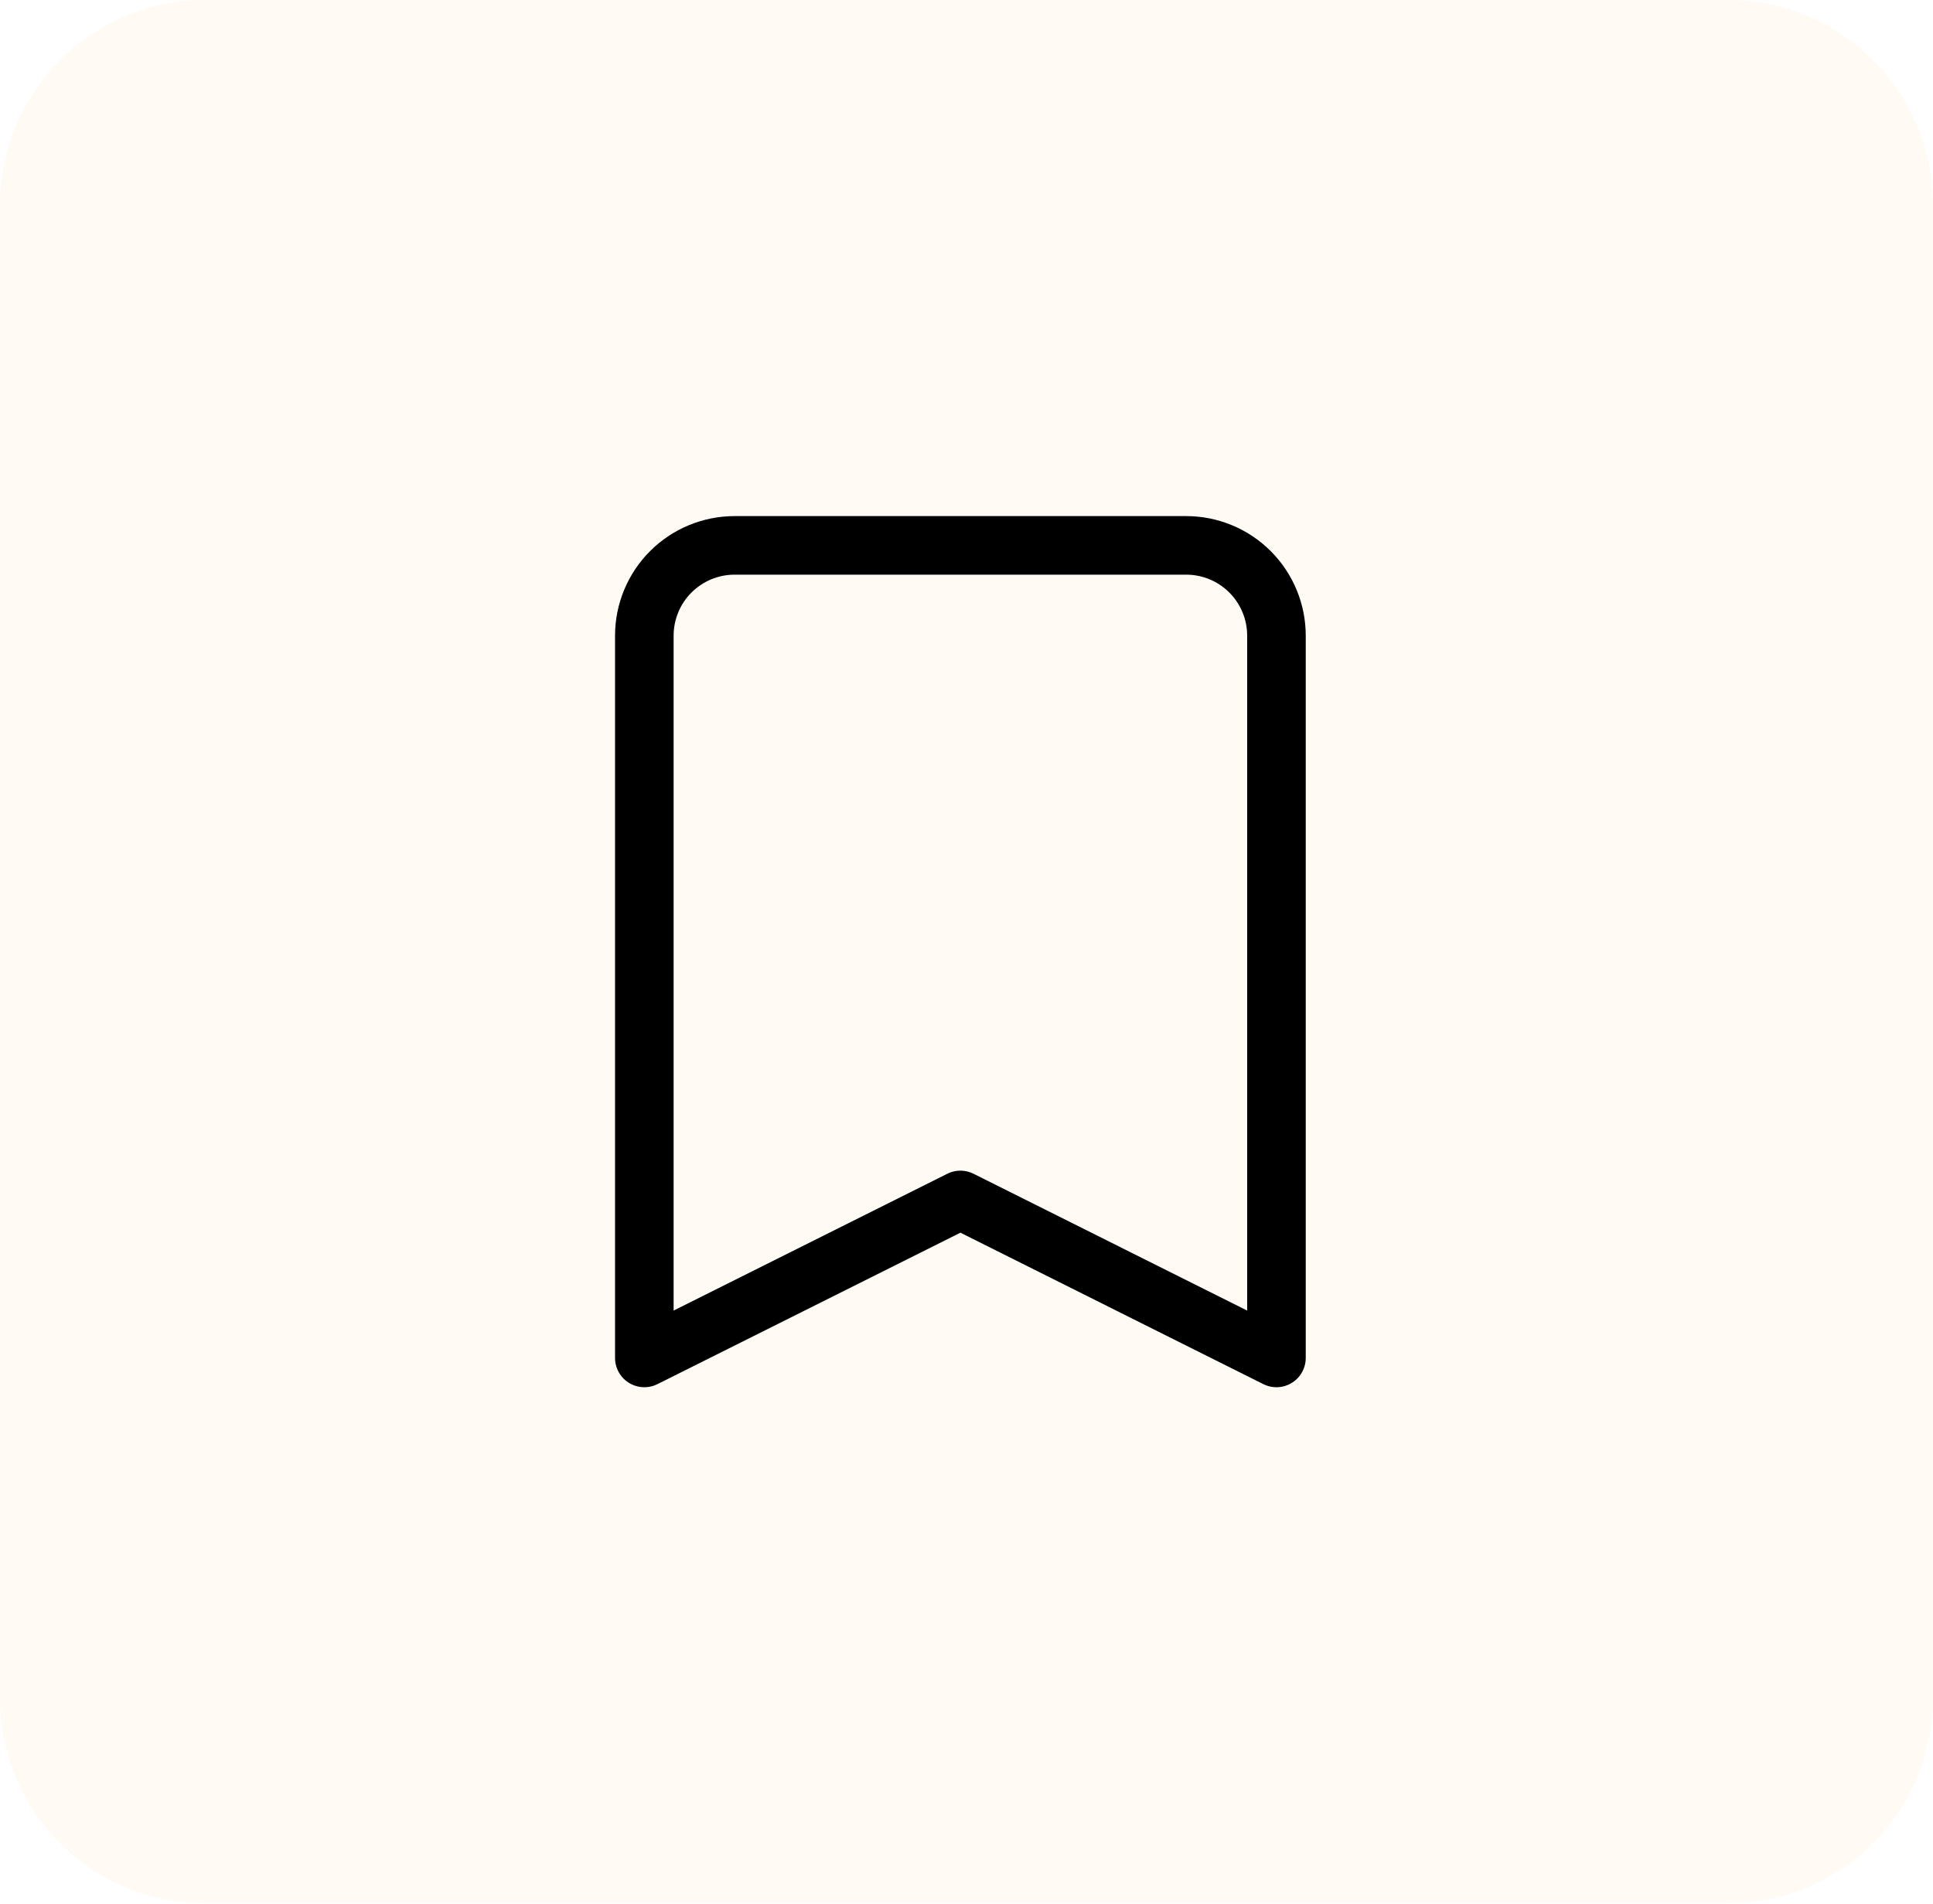
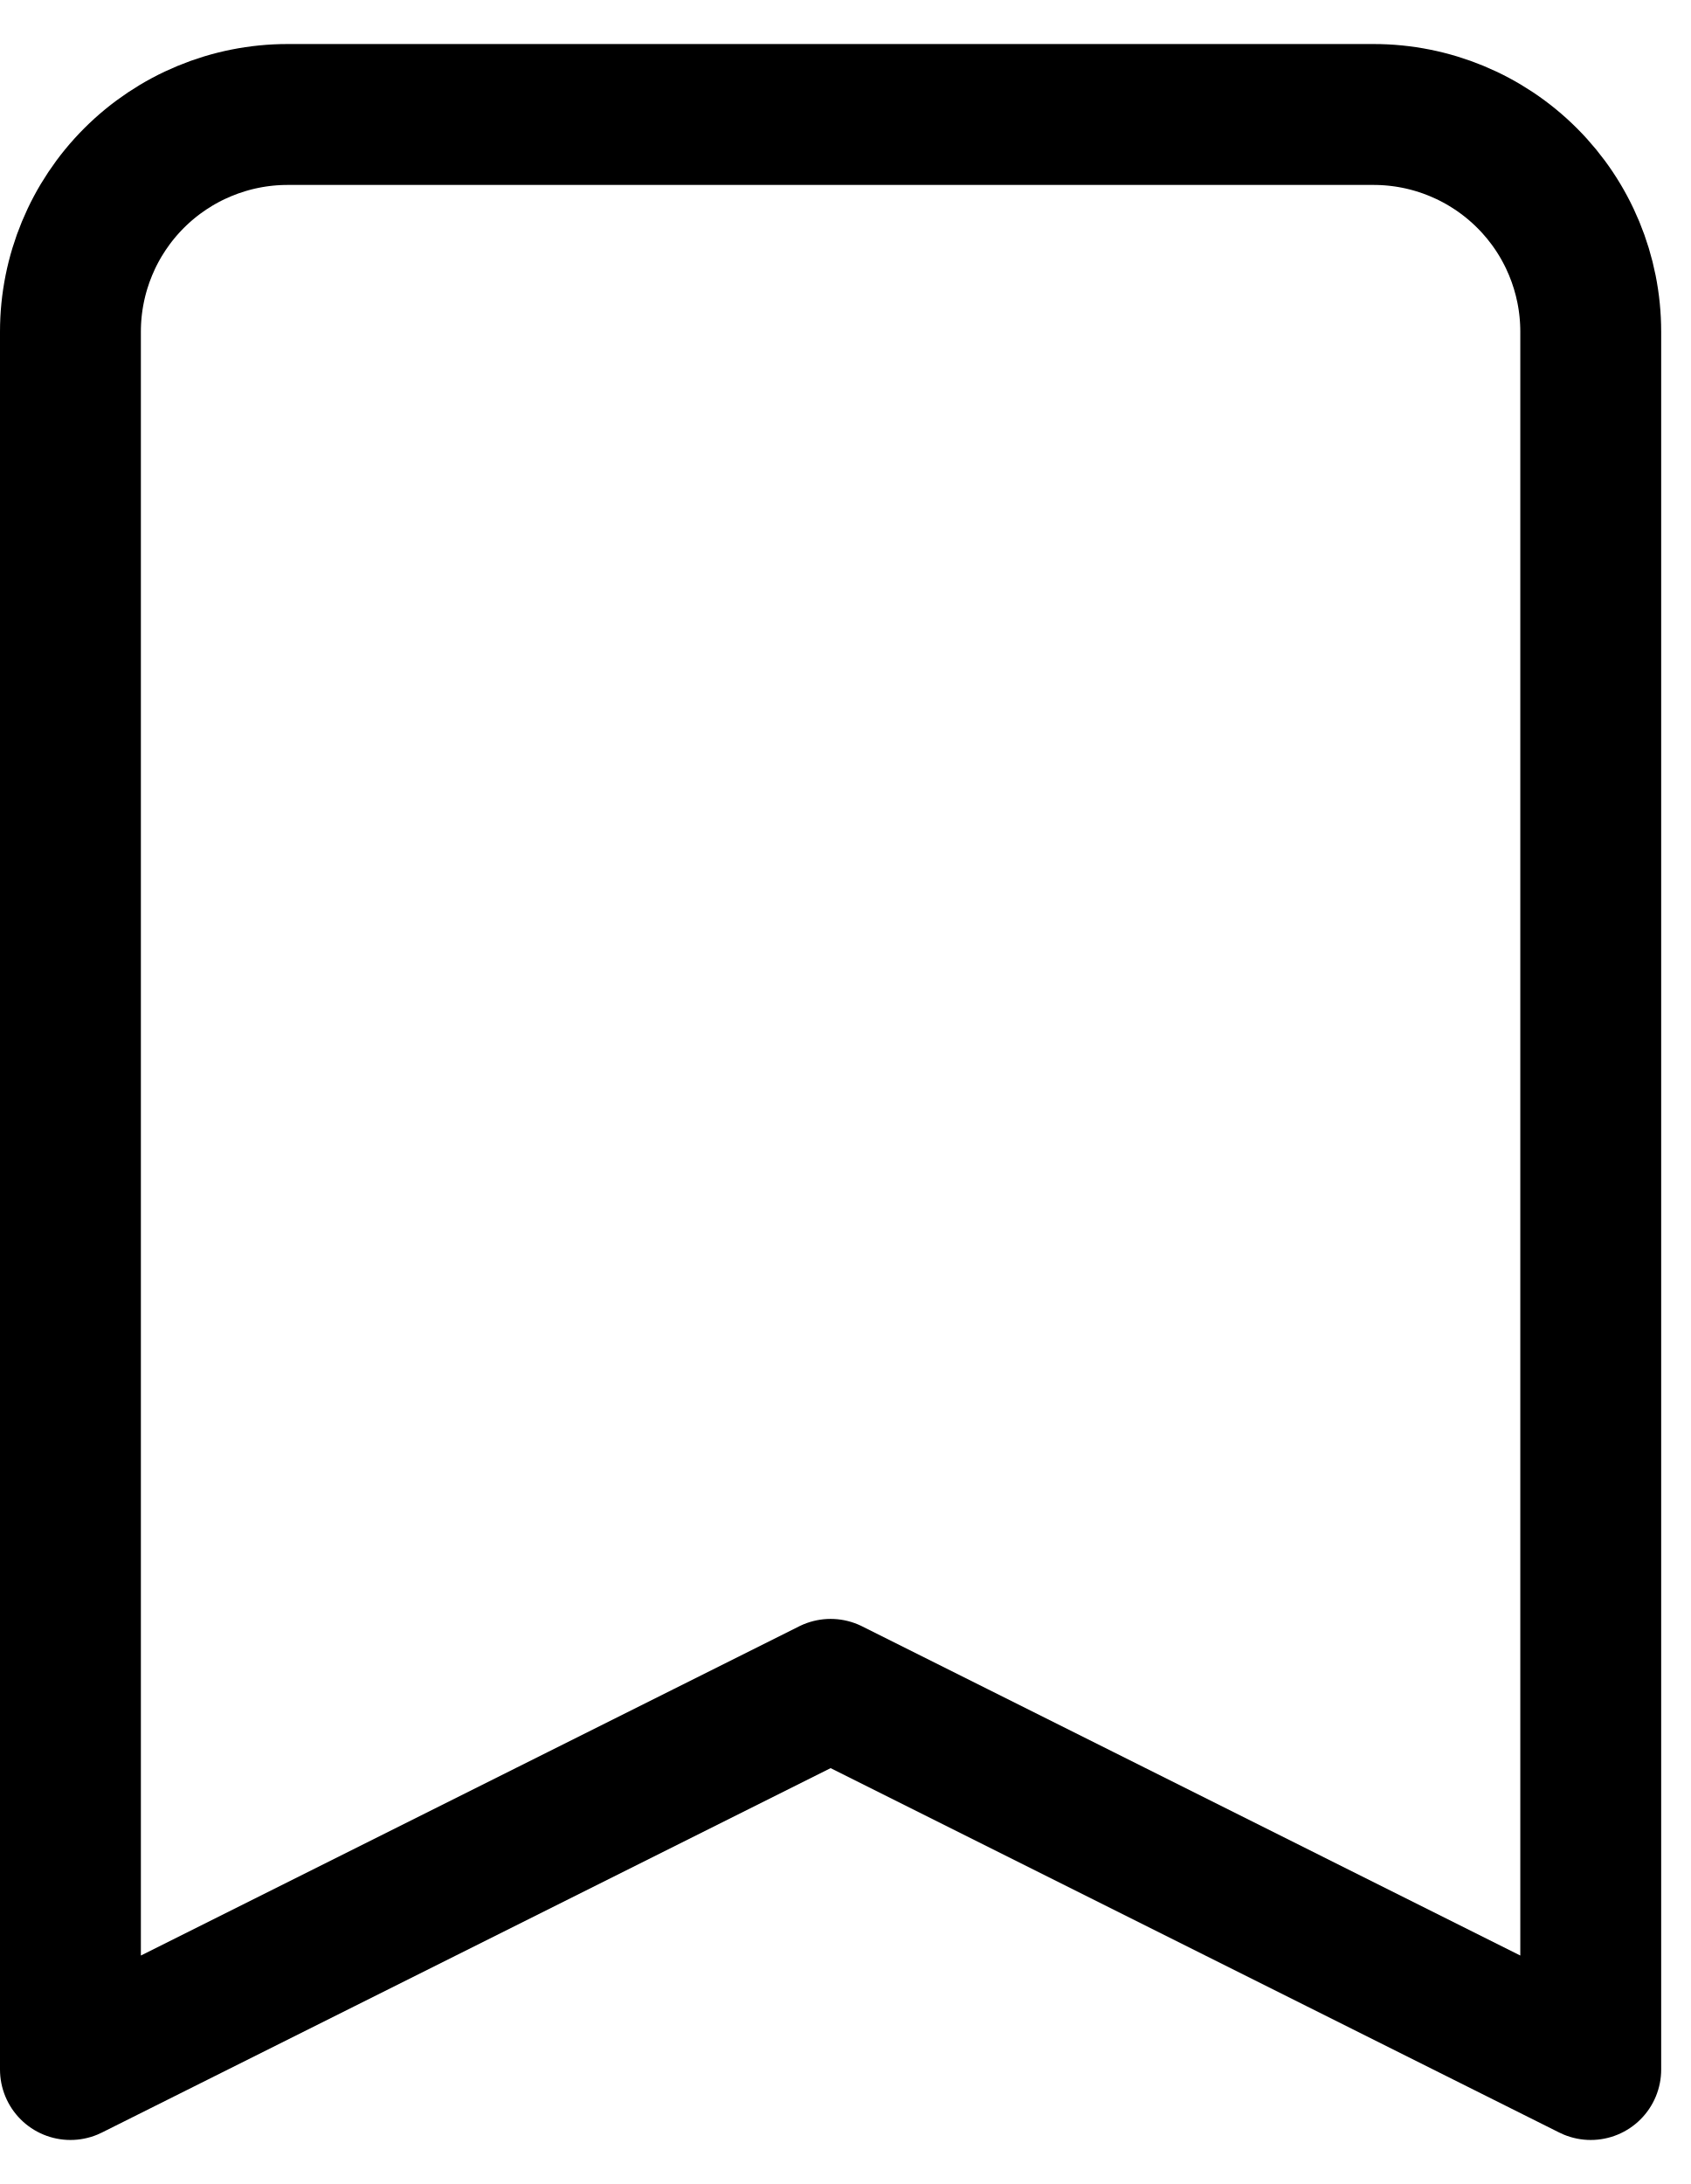
- <svg xmlns="http://www.w3.org/2000/svg" width="66" height="65" viewBox="0 0 66 65" fill="none">
-   <rect width="66" height="65" rx="7" fill="#FFFBF4" />
-   <path d="M22 21.708C22 20.891 22.325 20.106 22.903 19.528C23.481 18.95 24.266 18.625 25.083 18.625H40.5C41.318 18.625 42.102 18.95 42.68 19.528C43.258 20.106 43.583 20.891 43.583 21.708V46.375L32.792 40.979L22 46.375V21.708Z" stroke="black" stroke-width="2" stroke-linecap="round" stroke-linejoin="round" />
+ <svg xmlns="http://www.w3.org/2000/svg" width="24" height="31" viewBox="0 0 24 31" fill="none">
+   <path d="M1 4.708C1 3.891 1.325 3.106 1.903 2.528C2.481 1.95 3.266 1.625 4.083 1.625H19.5C20.318 1.625 21.102 1.95 21.68 2.528C22.259 3.106 22.583 3.891 22.583 4.708V29.375L11.792 23.979L1 29.375V4.708Z" stroke="black" stroke-width="2" stroke-linecap="round" stroke-linejoin="round" />
</svg>
